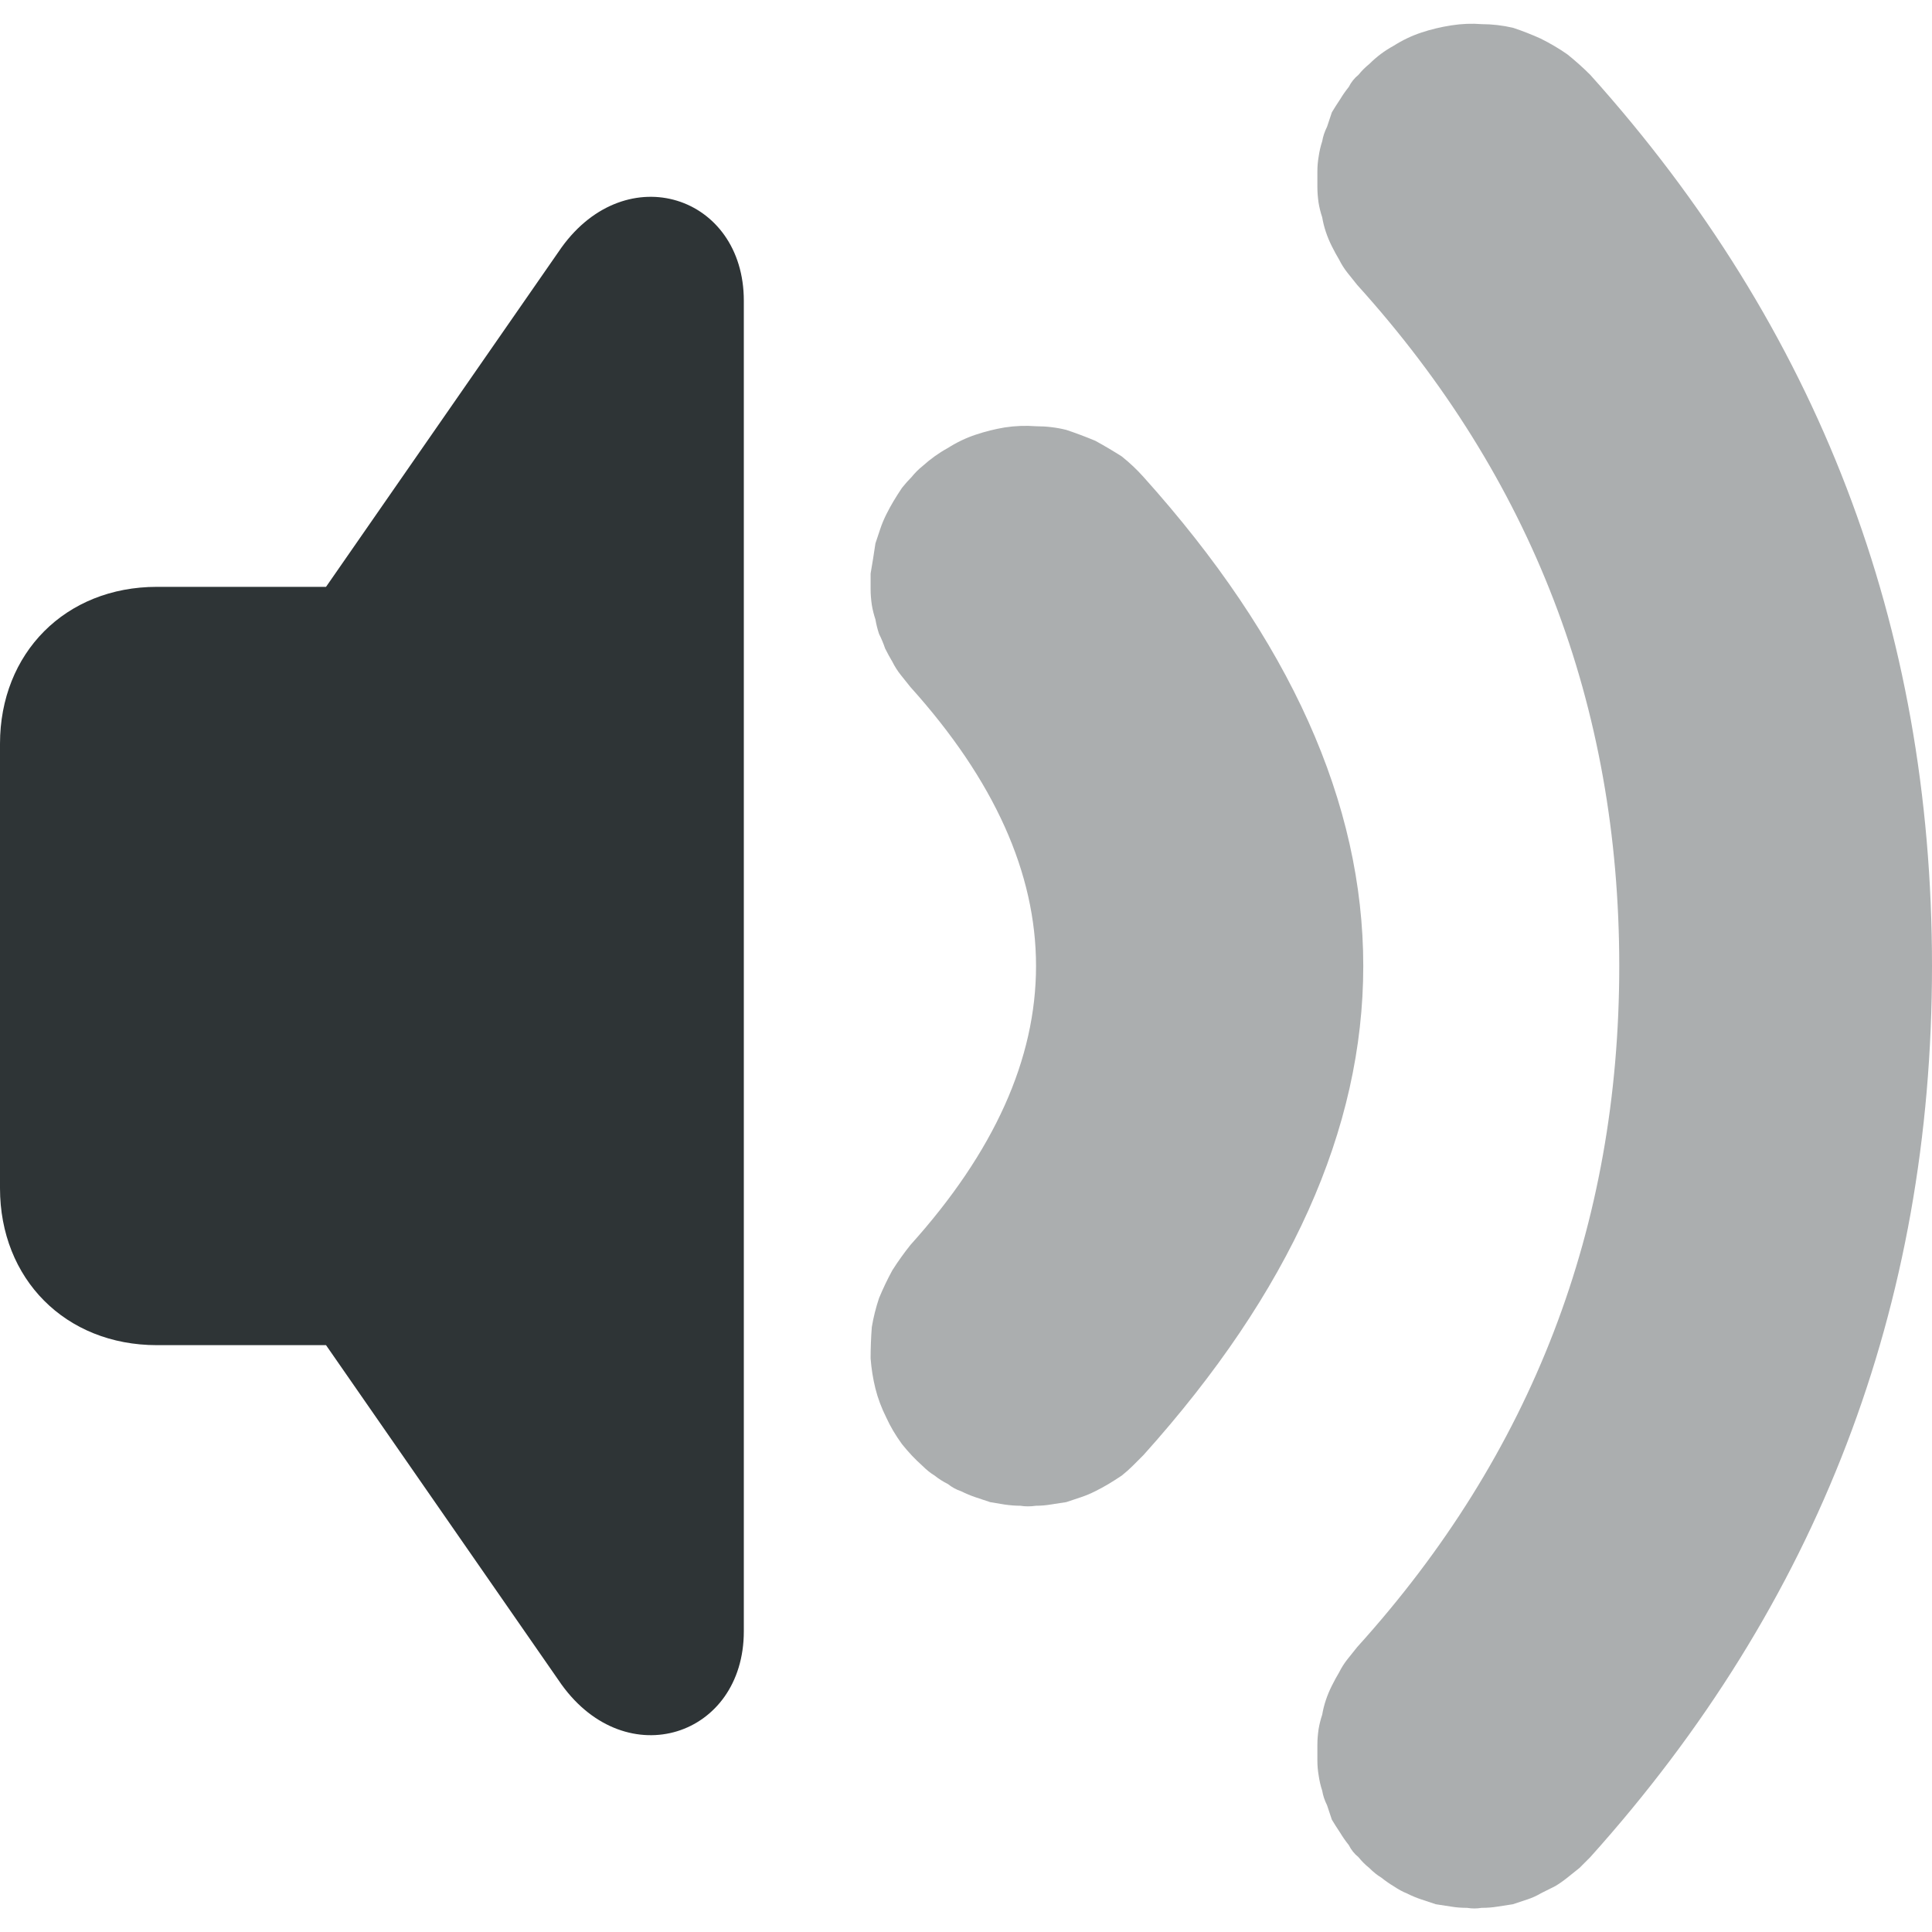
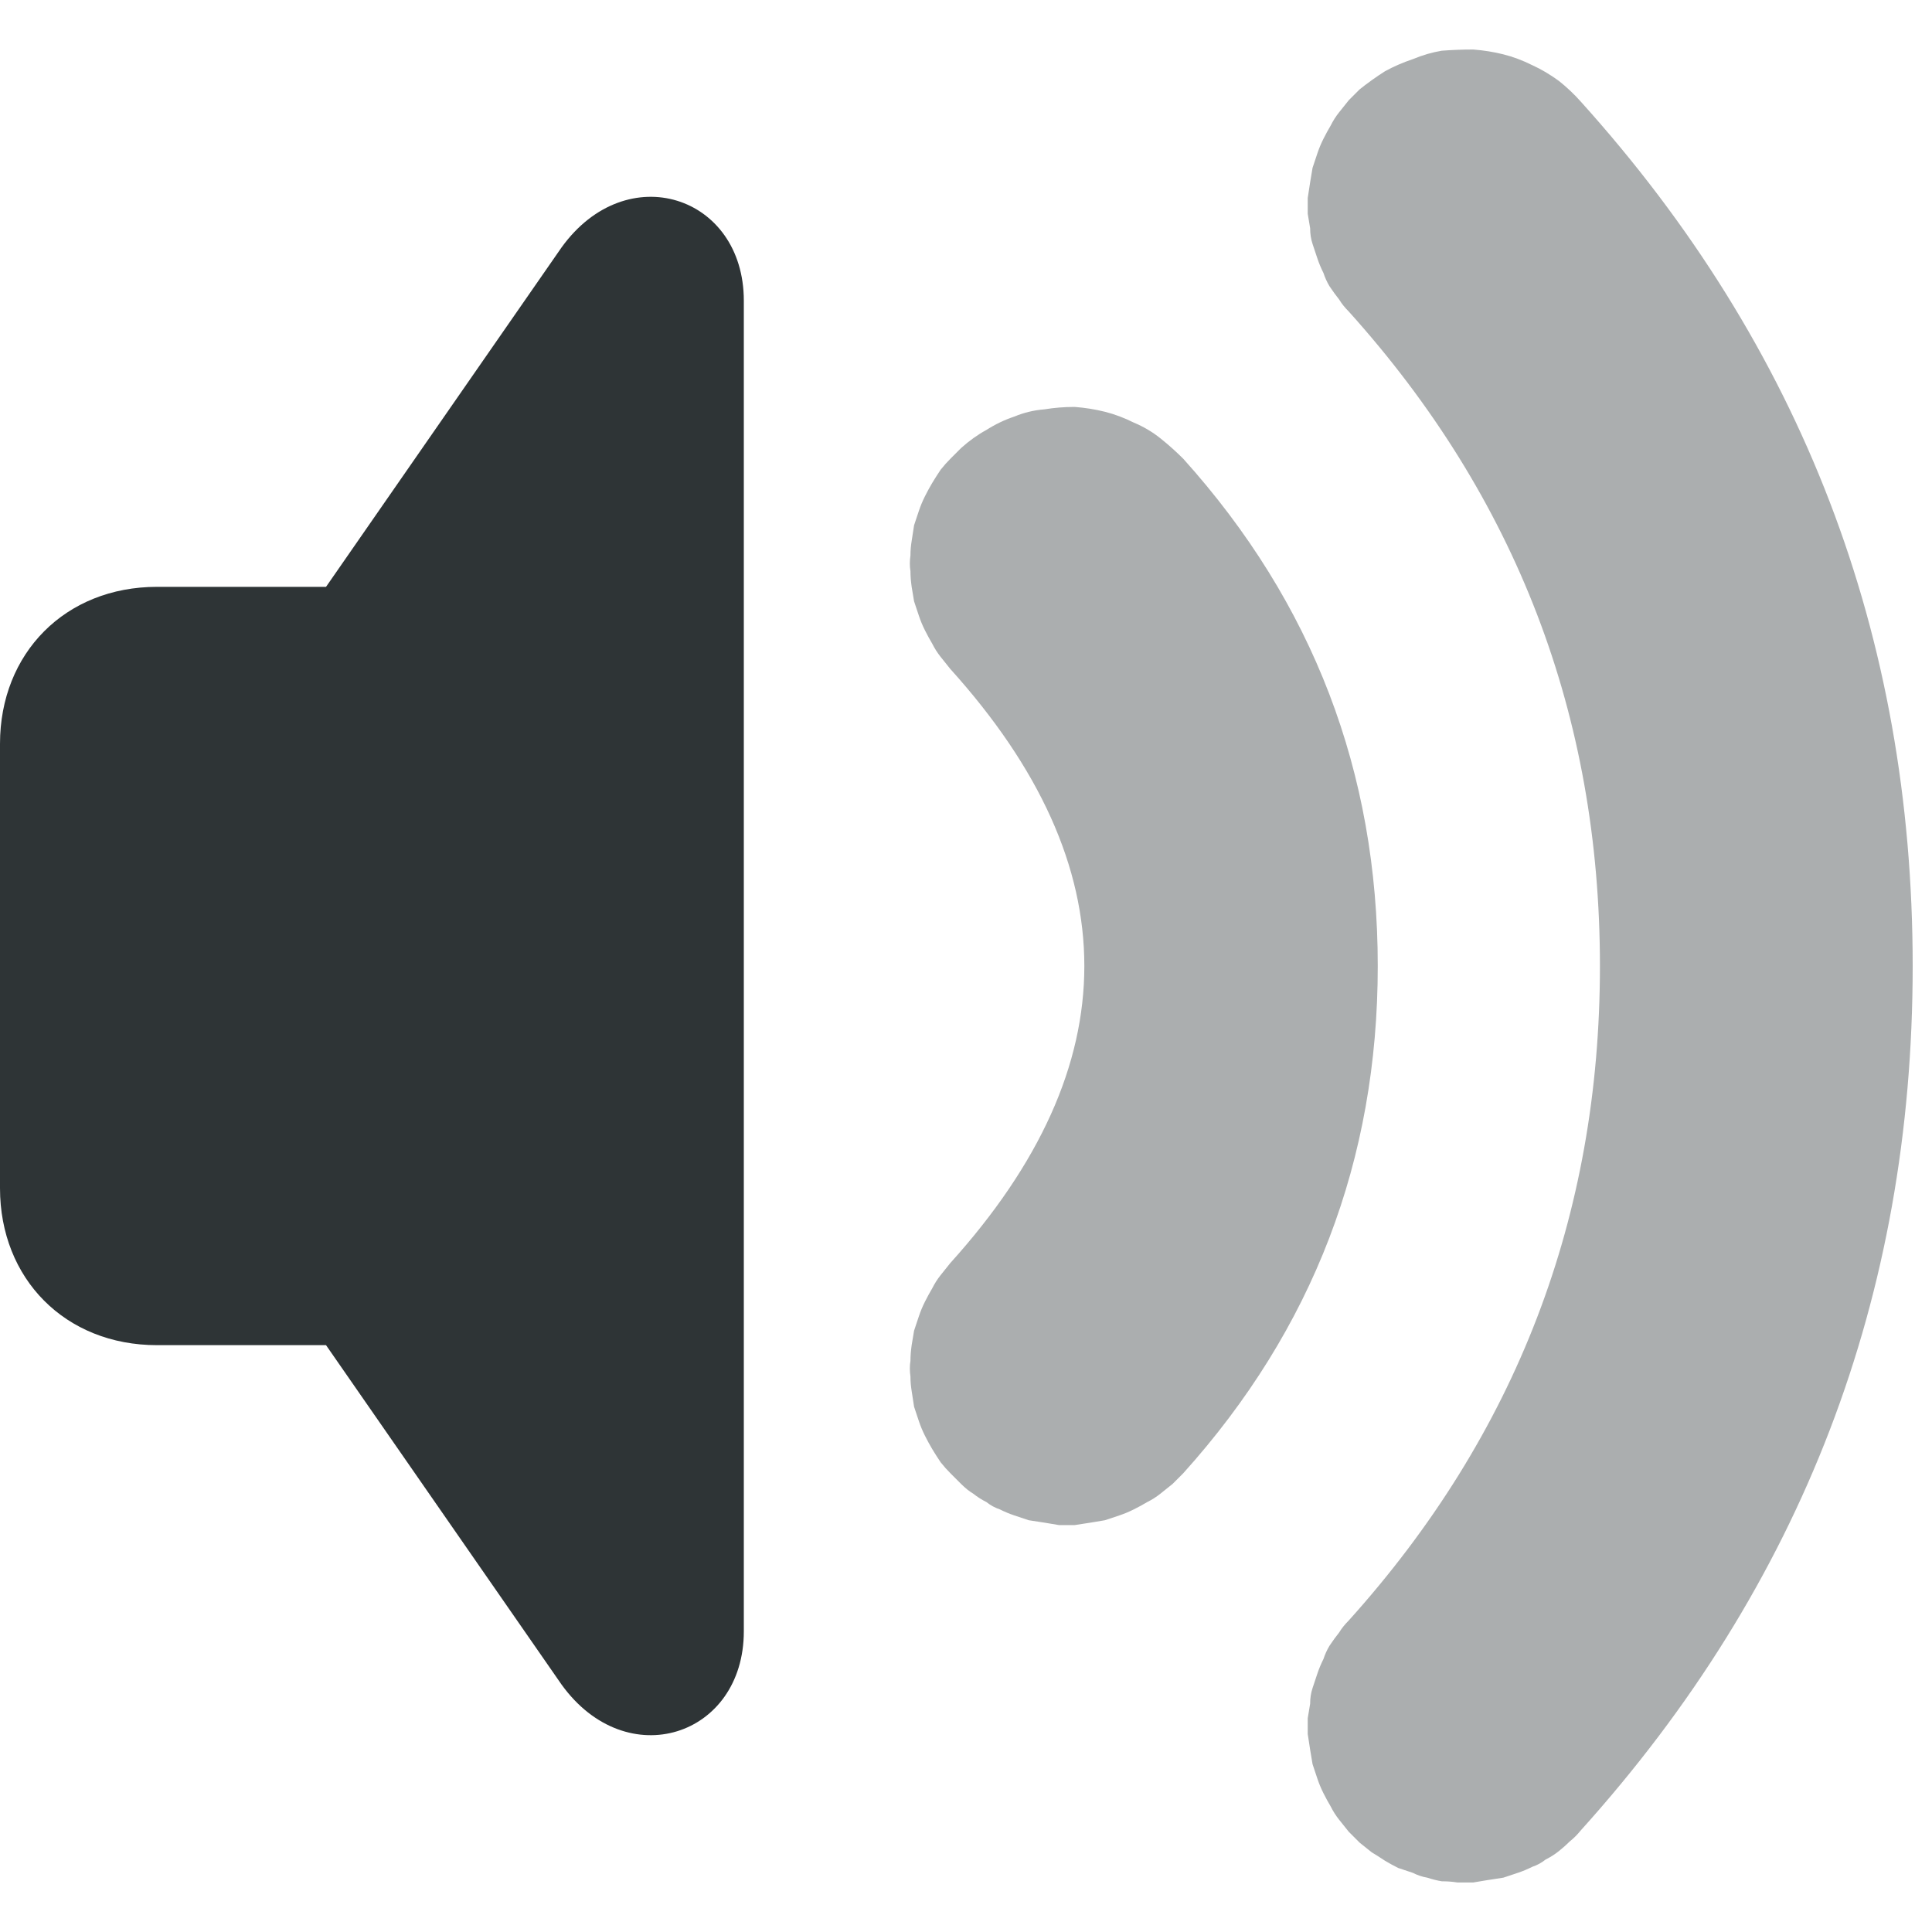
<svg xmlns="http://www.w3.org/2000/svg" width="16" height="16" viewBox="0 0 16 16" fill="#2e3436">
-   <path opacity="0.4" fill-rule="evenodd" d="M13.17 0.62Q16 3.77 16 8Q16 12.23 13.17 15.38Q13.13 15.42 13.08 15.47Q13.03 15.51 12.98 15.55Q12.93 15.59 12.88 15.62Q12.82 15.65 12.76 15.68Q12.71 15.71 12.65 15.73Q12.59 15.75 12.53 15.77Q12.46 15.78 12.4 15.79Q12.34 15.8 12.27 15.8Q12.21 15.81 12.15 15.8Q12.08 15.8 12.02 15.79Q11.96 15.78 11.89 15.77Q11.83 15.75 11.77 15.73Q11.71 15.71 11.65 15.68Q11.6 15.66 11.54 15.62Q11.49 15.59 11.44 15.55Q11.39 15.52 11.34 15.47Q11.29 15.43 11.25 15.38Q11.2 15.34 11.17 15.28Q11.13 15.23 11.1 15.18Q11.06 15.12 11.03 15.07Q11.01 15.01 10.99 14.95Q10.96 14.89 10.95 14.83Q10.93 14.77 10.92 14.7Q10.91 14.64 10.91 14.58Q10.91 14.51 10.91 14.45Q10.91 14.39 10.92 14.32Q10.93 14.26 10.95 14.2Q10.96 14.14 10.98 14.08Q11 14.02 11.03 13.96Q11.06 13.9 11.09 13.85Q11.12 13.79 11.16 13.74Q11.2 13.69 11.24 13.64Q13.41 11.24 13.41 8Q13.41 4.76 11.24 2.36Q11.2 2.31 11.16 2.26Q11.12 2.21 11.09 2.15Q11.06 2.1 11.03 2.04Q11 1.98 10.98 1.92Q10.96 1.86 10.95 1.8Q10.93 1.74 10.92 1.68Q10.91 1.61 10.91 1.55Q10.91 1.49 10.91 1.42Q10.91 1.36 10.92 1.3Q10.93 1.23 10.95 1.17Q10.96 1.11 10.99 1.05Q11.01 0.99 11.03 0.93Q11.06 0.88 11.1 0.82Q11.13 0.77 11.17 0.72Q11.2 0.66 11.25 0.62Q11.29 0.57 11.34 0.53Q11.43 0.44 11.54 0.38Q11.65 0.31 11.77 0.27Q11.89 0.23 12.02 0.21Q12.15 0.19 12.27 0.2Q12.4 0.2 12.53 0.23Q12.65 0.27 12.76 0.32Q12.88 0.38 12.98 0.45Q13.08 0.53 13.17 0.62ZM9.47 12.05Q13.11 8 9.47 3.95Q9.39 3.86 9.29 3.78Q9.18 3.71 9.07 3.65Q8.95 3.6 8.83 3.56Q8.71 3.53 8.58 3.53Q8.45 3.52 8.32 3.54Q8.2 3.56 8.08 3.6Q7.96 3.64 7.85 3.71Q7.74 3.77 7.64 3.86Q7.59 3.9 7.55 3.95Q7.51 3.99 7.47 4.04Q7.43 4.1 7.4 4.15Q7.37 4.2 7.34 4.26Q7.31 4.32 7.29 4.38Q7.27 4.44 7.25 4.5Q7.24 4.56 7.23 4.63Q7.22 4.69 7.21 4.75Q7.21 4.82 7.21 4.88Q7.21 4.94 7.22 5.01Q7.23 5.07 7.25 5.13Q7.26 5.19 7.28 5.25Q7.31 5.31 7.33 5.37Q7.36 5.43 7.39 5.48Q7.42 5.54 7.46 5.59Q7.5 5.64 7.54 5.69Q9.62 8 7.54 10.31Q7.46 10.41 7.39 10.52Q7.33 10.63 7.28 10.75Q7.24 10.87 7.22 10.99Q7.21 11.12 7.21 11.25Q7.22 11.38 7.25 11.5Q7.28 11.62 7.34 11.74Q7.39 11.85 7.47 11.96Q7.55 12.06 7.64 12.14Q7.69 12.19 7.74 12.22Q7.79 12.26 7.85 12.29Q7.9 12.33 7.96 12.35Q8.02 12.38 8.08 12.4Q8.14 12.42 8.2 12.44Q8.26 12.45 8.32 12.46Q8.39 12.47 8.45 12.47Q8.51 12.48 8.58 12.47Q8.64 12.47 8.7 12.46Q8.77 12.45 8.83 12.44Q8.89 12.42 8.95 12.4Q9.01 12.38 9.07 12.35Q9.13 12.32 9.18 12.29Q9.23 12.26 9.29 12.22Q9.34 12.18 9.38 12.14Q9.43 12.09 9.47 12.05Z" />
+   <path opacity="0.4" fill-rule="evenodd" d="M13.09 0.84Q15.84 3.89 15.84 8Q15.84 12.11 13.09 15.16Q13.05 15.21 13 15.25Q12.96 15.29 12.91 15.33Q12.86 15.37 12.8 15.4Q12.75 15.44 12.69 15.46Q12.63 15.49 12.57 15.51Q12.51 15.53 12.45 15.55Q12.39 15.56 12.32 15.57Q12.26 15.58 12.2 15.59Q12.13 15.59 12.07 15.59Q12.01 15.58 11.94 15.58Q11.88 15.57 11.82 15.55Q11.76 15.54 11.7 15.51Q11.64 15.49 11.58 15.47Q11.52 15.44 11.47 15.41Q11.41 15.37 11.36 15.34Q11.31 15.3 11.26 15.26Q11.21 15.21 11.17 15.17Q11.13 15.12 11.09 15.07Q11.05 15.02 11.02 14.96Q10.99 14.91 10.96 14.85Q10.93 14.79 10.91 14.73Q10.89 14.67 10.87 14.61Q10.86 14.55 10.85 14.49Q10.84 14.42 10.83 14.36Q10.83 14.3 10.83 14.23Q10.84 14.17 10.85 14.11Q10.85 14.04 10.87 13.98Q10.89 13.92 10.91 13.86Q10.93 13.8 10.96 13.74Q10.98 13.68 11.01 13.63Q11.05 13.57 11.09 13.52Q11.12 13.47 11.17 13.42Q13.25 11.11 13.25 8Q13.25 4.89 11.17 2.58Q11.12 2.53 11.09 2.48Q11.05 2.43 11.01 2.37Q10.98 2.32 10.96 2.26Q10.93 2.2 10.91 2.14Q10.89 2.08 10.87 2.02Q10.85 1.96 10.85 1.89Q10.84 1.83 10.83 1.77Q10.83 1.7 10.83 1.64Q10.84 1.58 10.85 1.51Q10.86 1.45 10.87 1.39Q10.89 1.33 10.91 1.27Q10.93 1.21 10.96 1.15Q10.99 1.09 11.02 1.04Q11.05 0.98 11.09 0.93Q11.13 0.88 11.17 0.83Q11.21 0.79 11.26 0.74Q11.36 0.66 11.47 0.59Q11.58 0.53 11.7 0.49Q11.82 0.44 11.94 0.42Q12.07 0.41 12.2 0.41Q12.33 0.42 12.45 0.45Q12.57 0.48 12.69 0.54Q12.8 0.59 12.91 0.67Q13.01 0.75 13.09 0.84ZM11.41 8Q11.41 5.59 9.8 3.8Q9.71 3.71 9.61 3.63Q9.51 3.55 9.39 3.5Q9.27 3.44 9.15 3.41Q9.03 3.38 8.9 3.37Q8.77 3.37 8.65 3.39Q8.52 3.4 8.4 3.45Q8.28 3.49 8.17 3.56Q8.06 3.62 7.96 3.71Q7.92 3.75 7.87 3.8Q7.83 3.84 7.79 3.89Q7.75 3.95 7.72 4Q7.69 4.05 7.66 4.11Q7.63 4.17 7.61 4.23Q7.59 4.29 7.57 4.35Q7.56 4.41 7.55 4.48Q7.54 4.54 7.54 4.6Q7.53 4.67 7.54 4.73Q7.54 4.79 7.55 4.86Q7.56 4.92 7.57 4.98Q7.59 5.04 7.61 5.1Q7.63 5.16 7.66 5.22Q7.69 5.28 7.72 5.33Q7.75 5.39 7.79 5.44Q7.83 5.49 7.87 5.54Q10.09 8 7.87 10.46Q7.83 10.51 7.79 10.56Q7.75 10.61 7.72 10.67Q7.69 10.72 7.66 10.78Q7.63 10.84 7.61 10.9Q7.59 10.96 7.57 11.02Q7.56 11.08 7.55 11.14Q7.54 11.21 7.54 11.27Q7.53 11.33 7.54 11.4Q7.54 11.46 7.55 11.52Q7.56 11.59 7.57 11.65Q7.59 11.71 7.61 11.77Q7.63 11.83 7.66 11.89Q7.69 11.95 7.72 12Q7.75 12.05 7.79 12.11Q7.83 12.16 7.87 12.2Q7.92 12.25 7.96 12.29Q8.01 12.34 8.06 12.37Q8.11 12.41 8.17 12.44Q8.22 12.48 8.28 12.5Q8.34 12.53 8.4 12.55Q8.46 12.57 8.52 12.59Q8.58 12.6 8.65 12.61Q8.71 12.62 8.77 12.63Q8.84 12.63 8.9 12.63Q8.96 12.62 9.03 12.61Q9.09 12.6 9.15 12.59Q9.21 12.57 9.27 12.55Q9.33 12.53 9.39 12.5Q9.45 12.47 9.5 12.44Q9.56 12.41 9.61 12.37Q9.66 12.33 9.71 12.29Q9.75 12.25 9.8 12.2Q11.41 10.41 11.41 8Z" />
  <path fill-rule="evenodd" d="M1.3 4.86C0.54 4.86 0 5.41 0 6.16L0 9.84C0 10.59 0.54 11.14 1.3 11.14L2.7 11.14L4.65 13.95C5.19 14.7 6.16 14.38 6.16 13.51L6.16 2.49C6.16 1.62 5.19 1.3 4.65 2.05L2.7 4.86L1.3 4.86Z" />
</svg>
